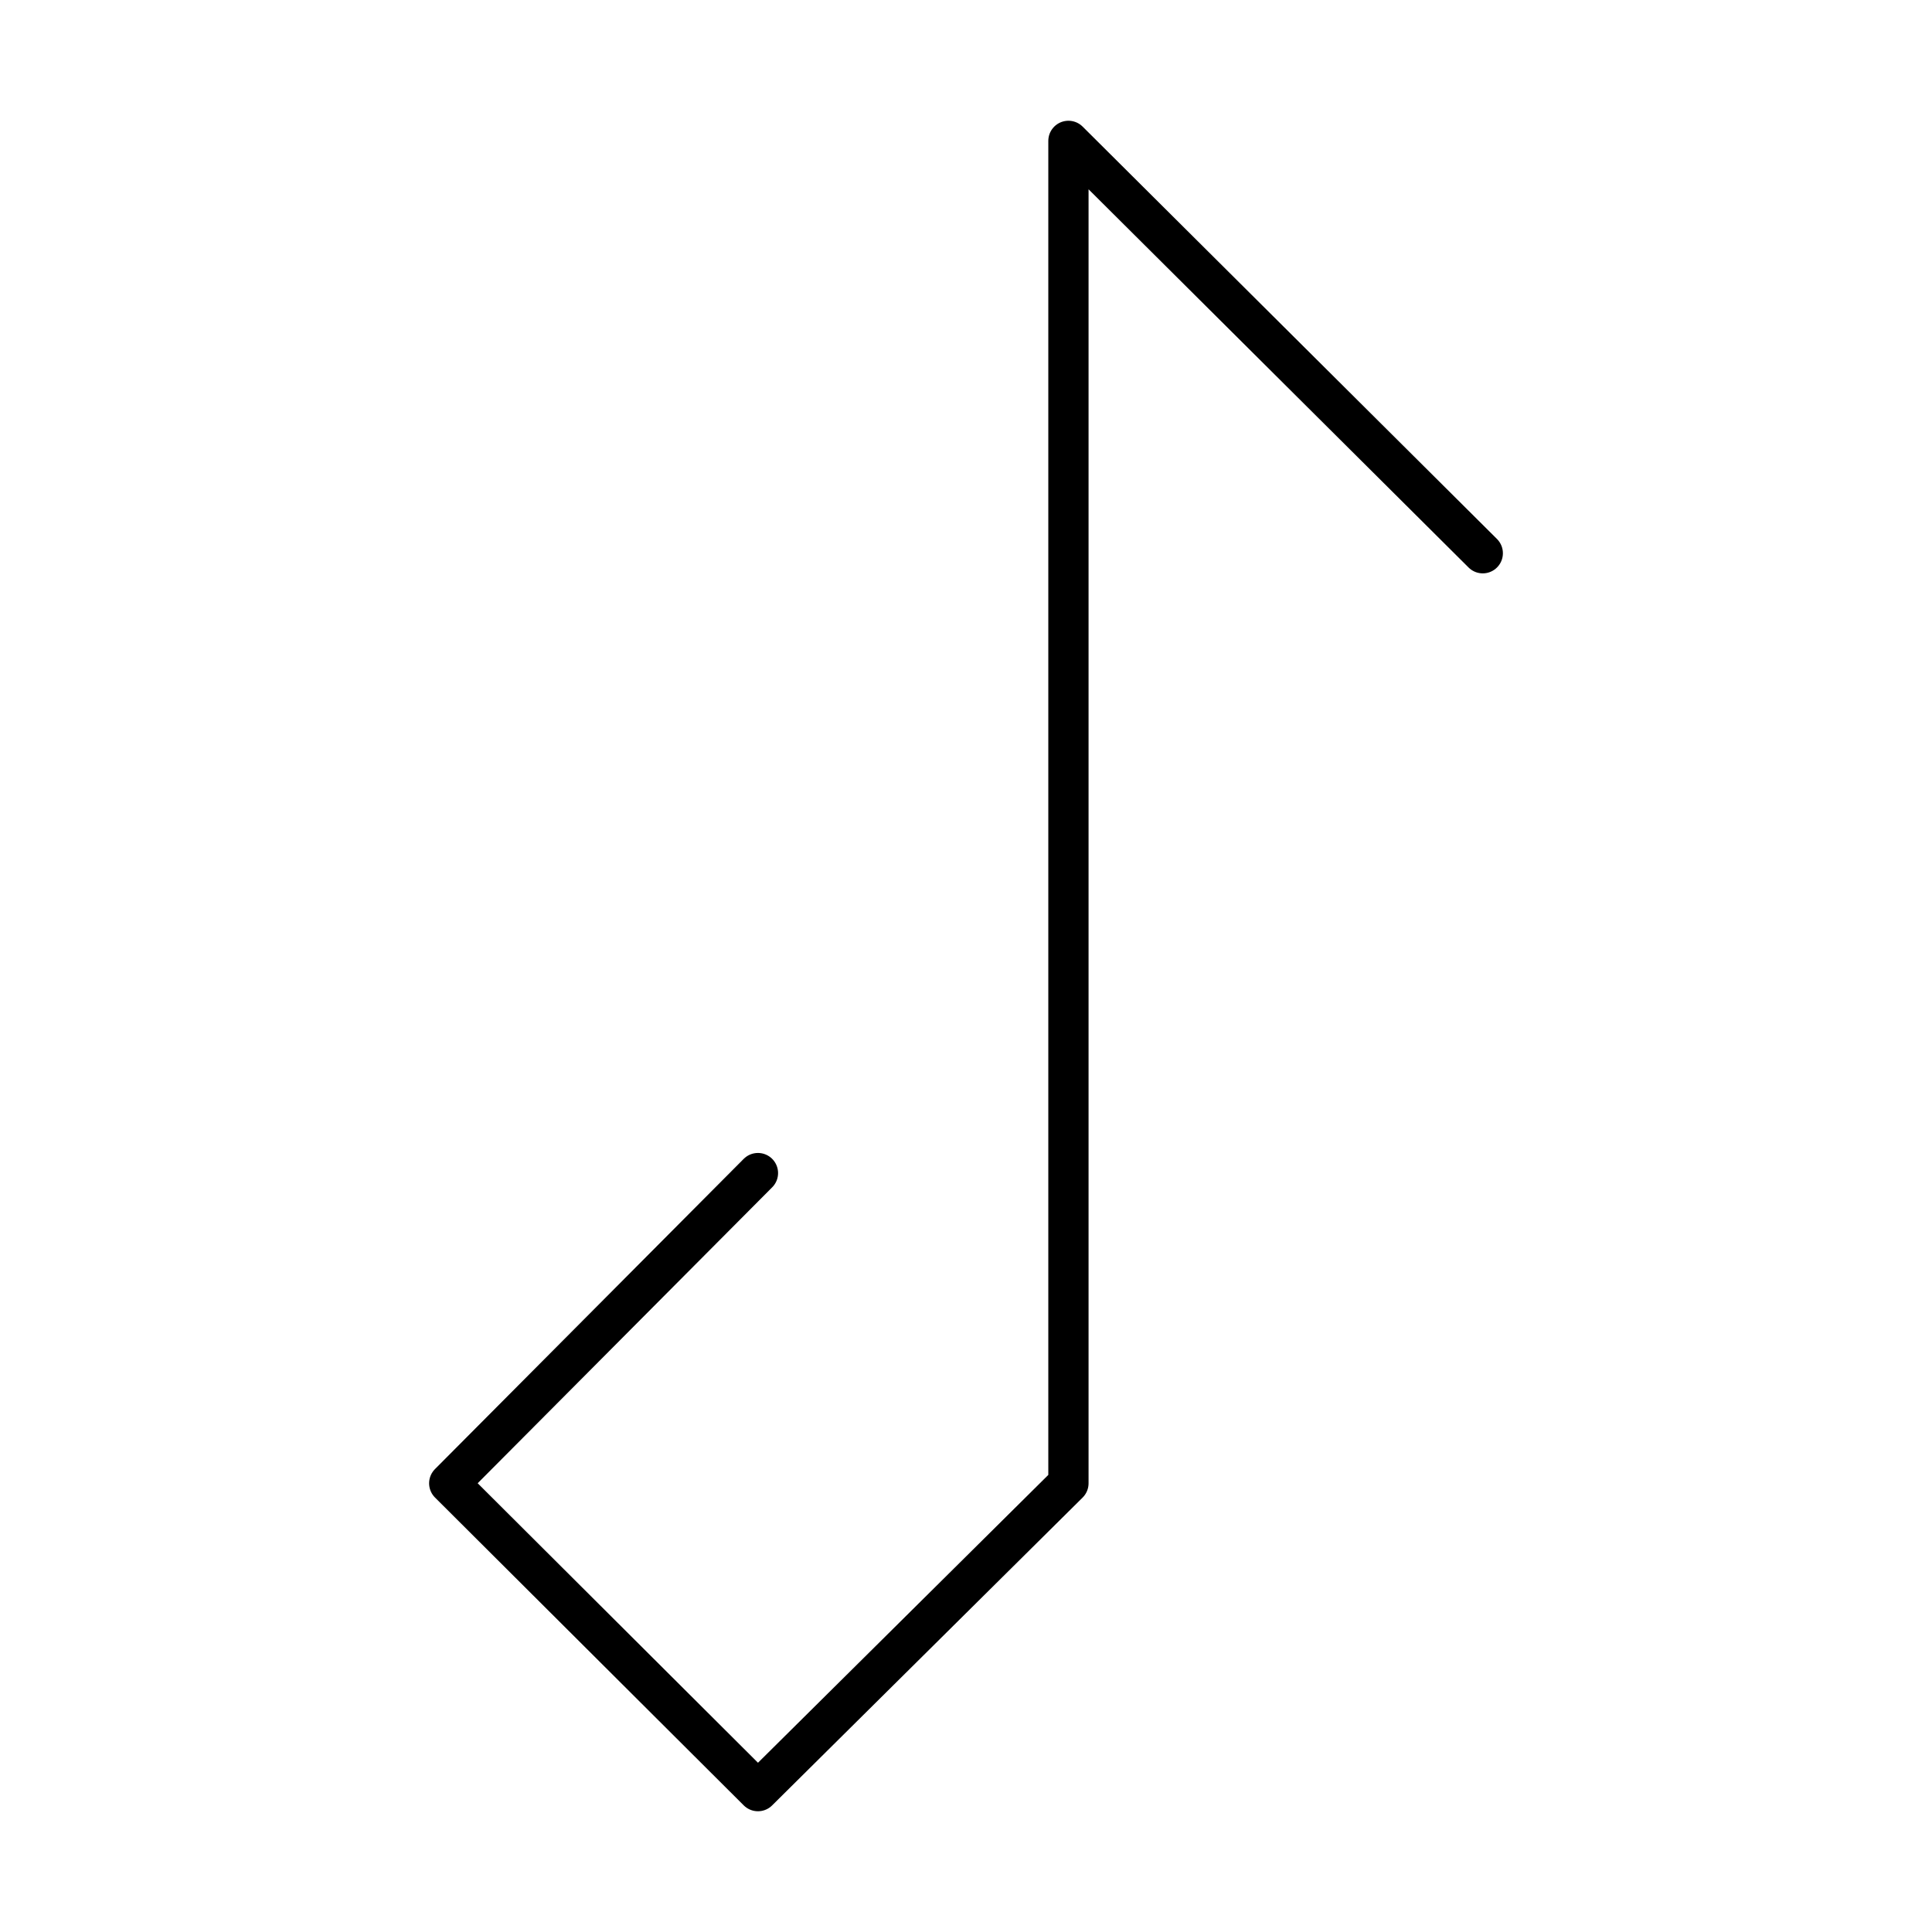
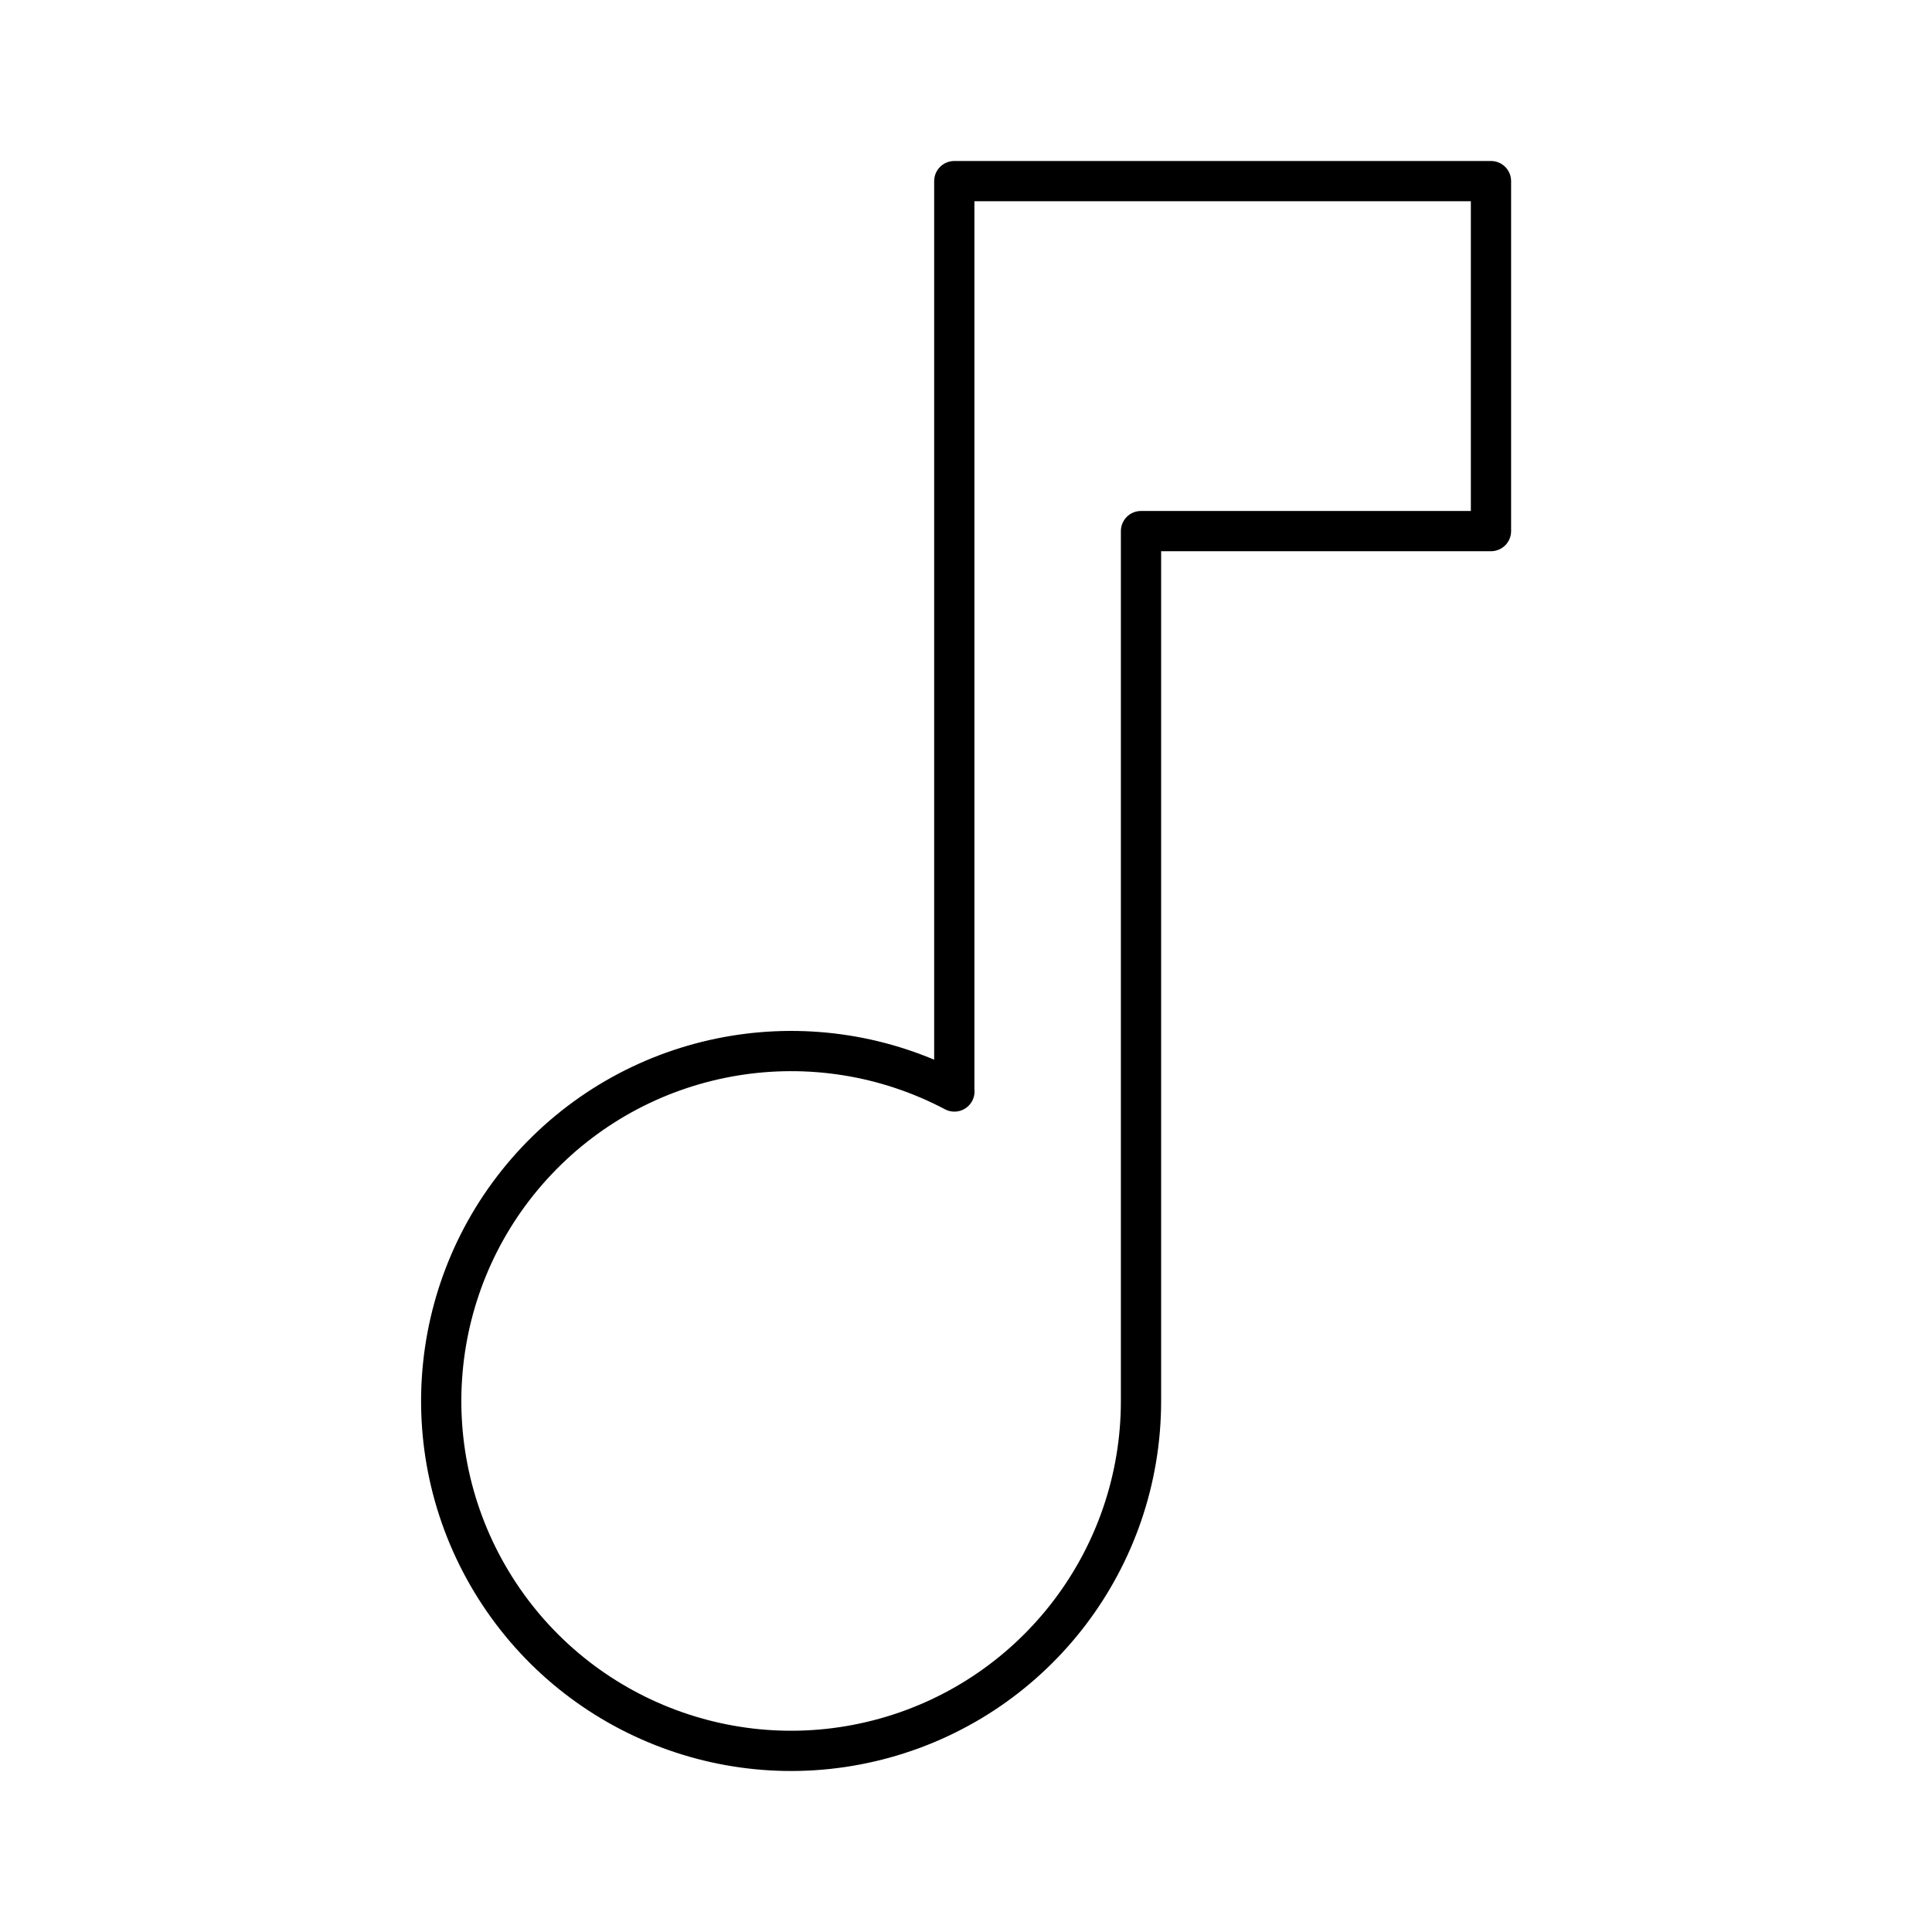
- <svg xmlns="http://www.w3.org/2000/svg" id="a" viewBox="0 0 48 48">
+ <svg xmlns="http://www.w3.org/2000/svg" viewBox="0 0 48 48">
  <defs>
-     <style>.b{fill:none;stroke:#000;stroke-linecap:round;stroke-linejoin:round;}</style>
+     <style>.a{fill:none;stroke:#000;stroke-linecap:round;stroke-linejoin:round;}</style>
  </defs>
-   <path class="b" d="m36.839,13.745L26.545,3.5v33.352l-7.714,7.648-7.67-7.648,7.67-7.707" />
+   <path class="a" d="M28.348,4.5H23.709V27.113l.003.005a8.693,8.693,0,1,0,4.636,7.687v-21.61h8.695V4.5Z" />
</svg>
